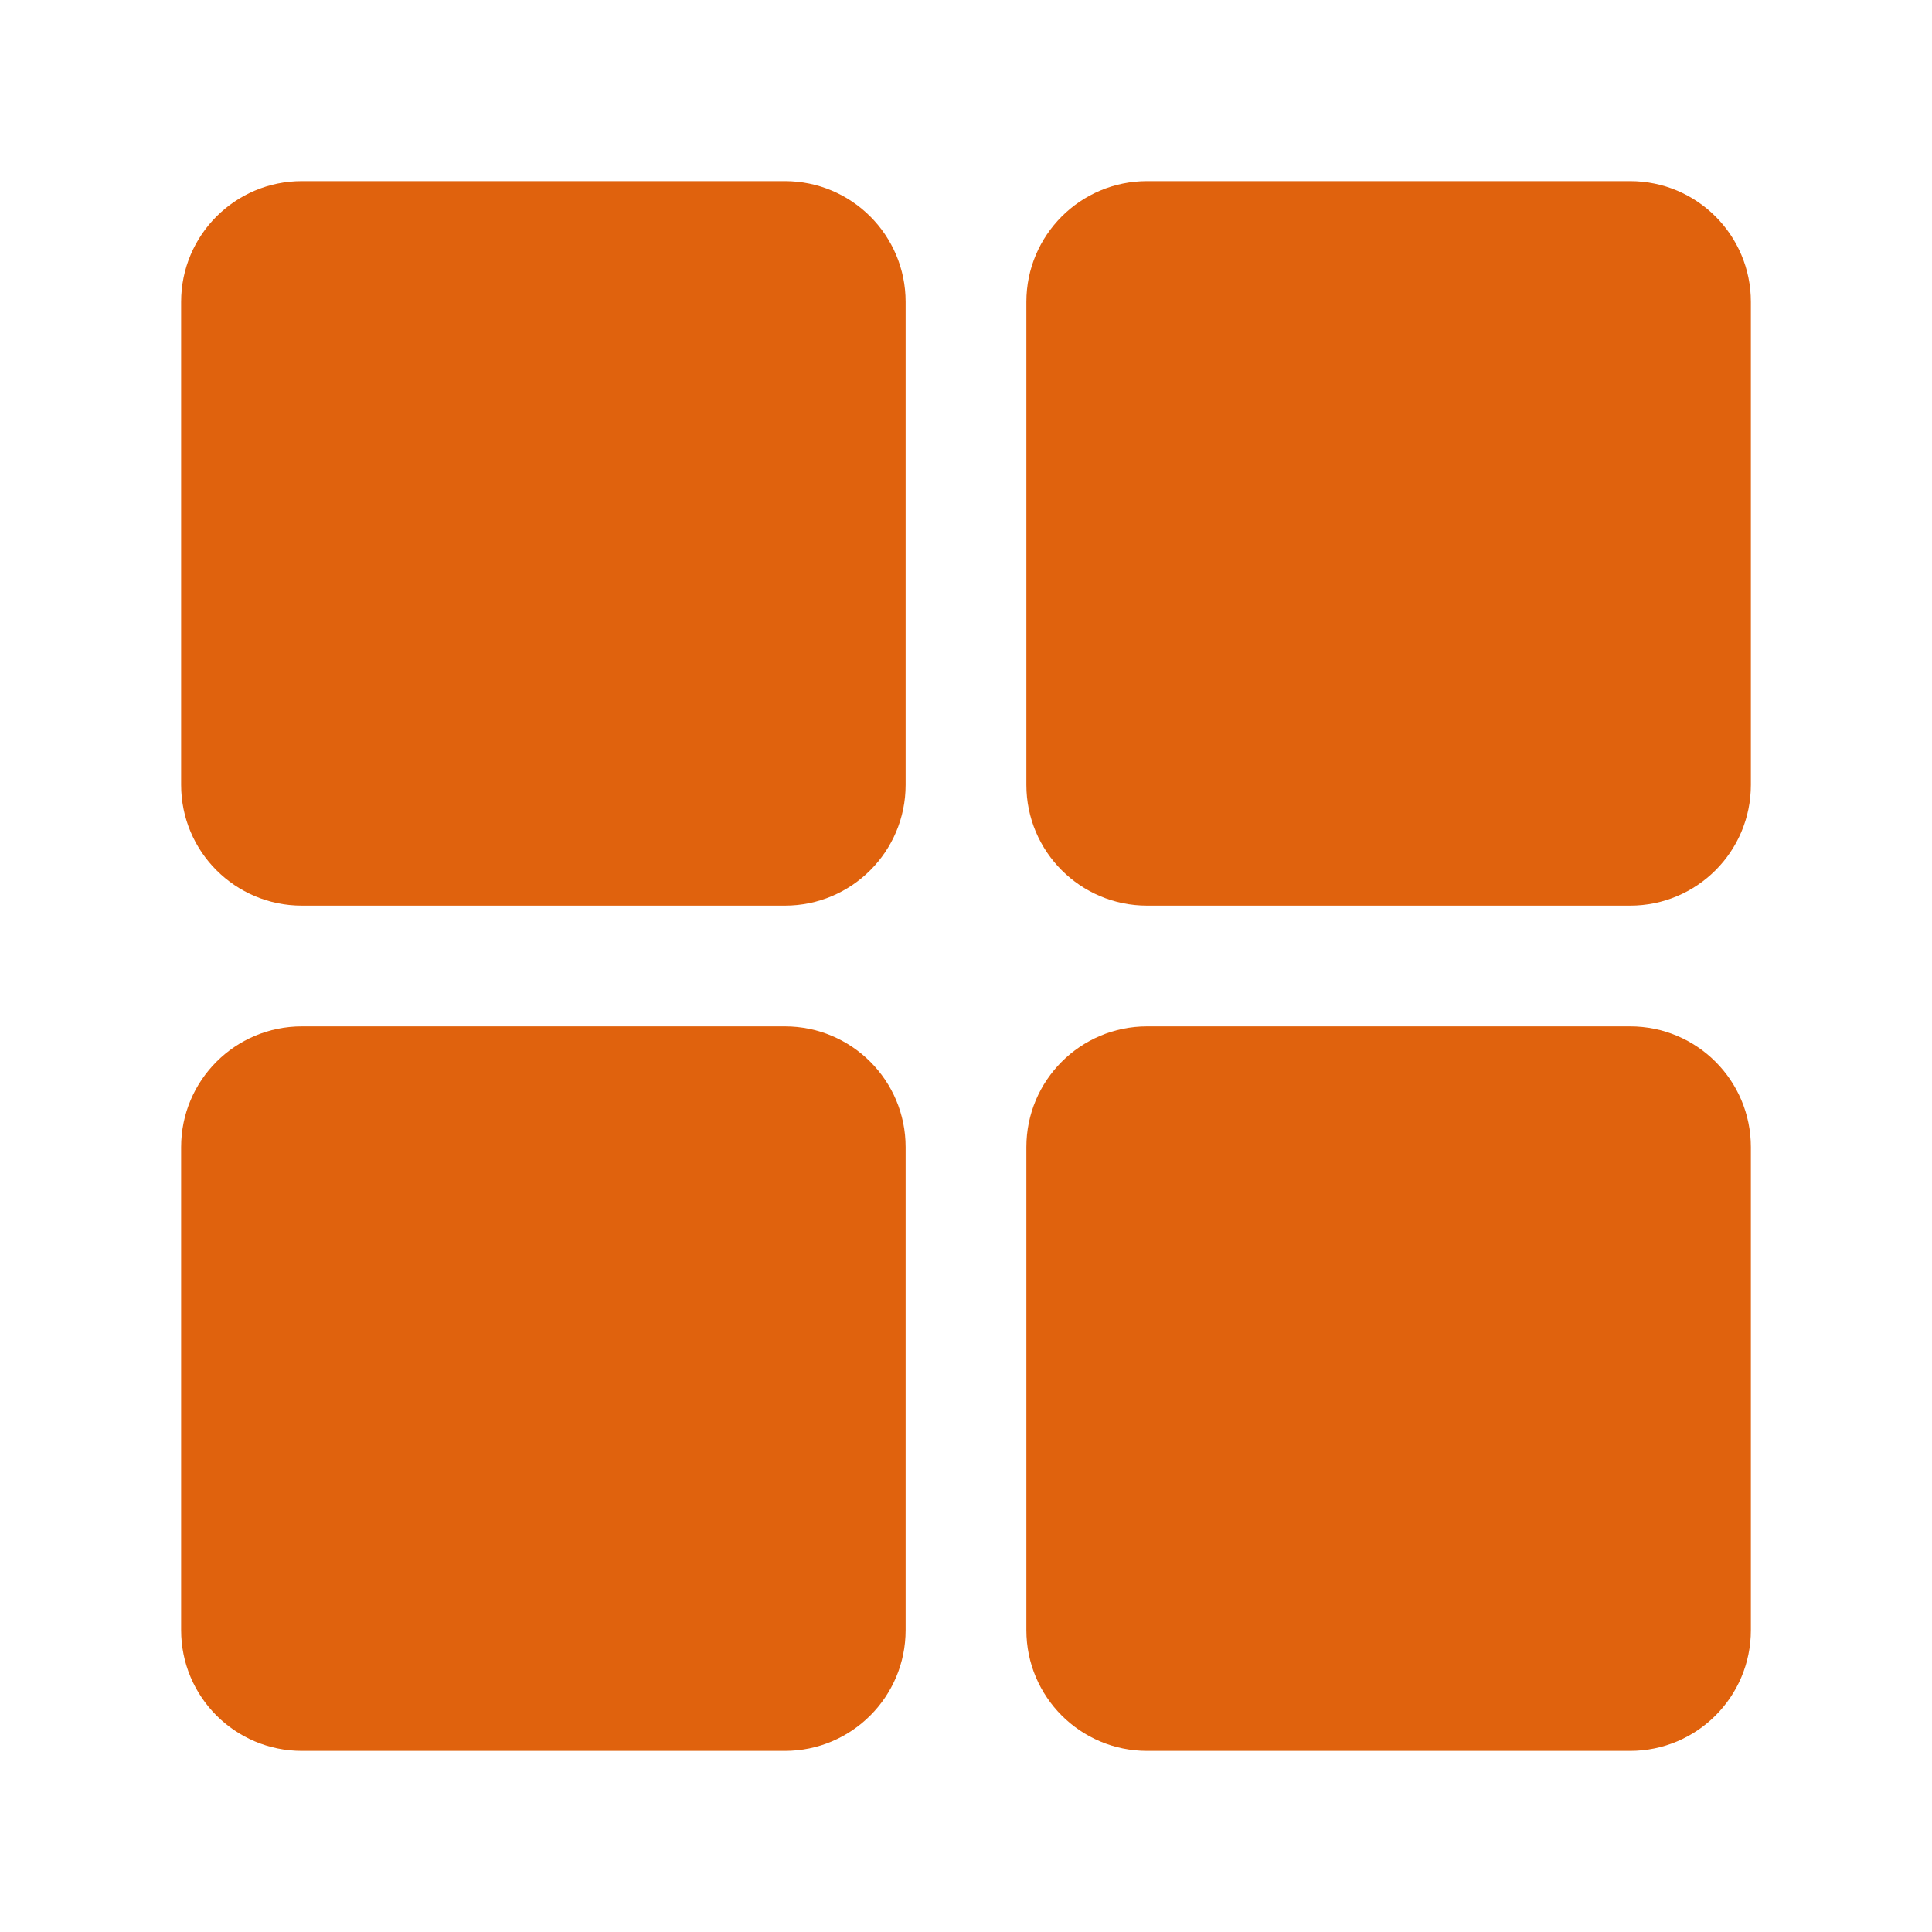
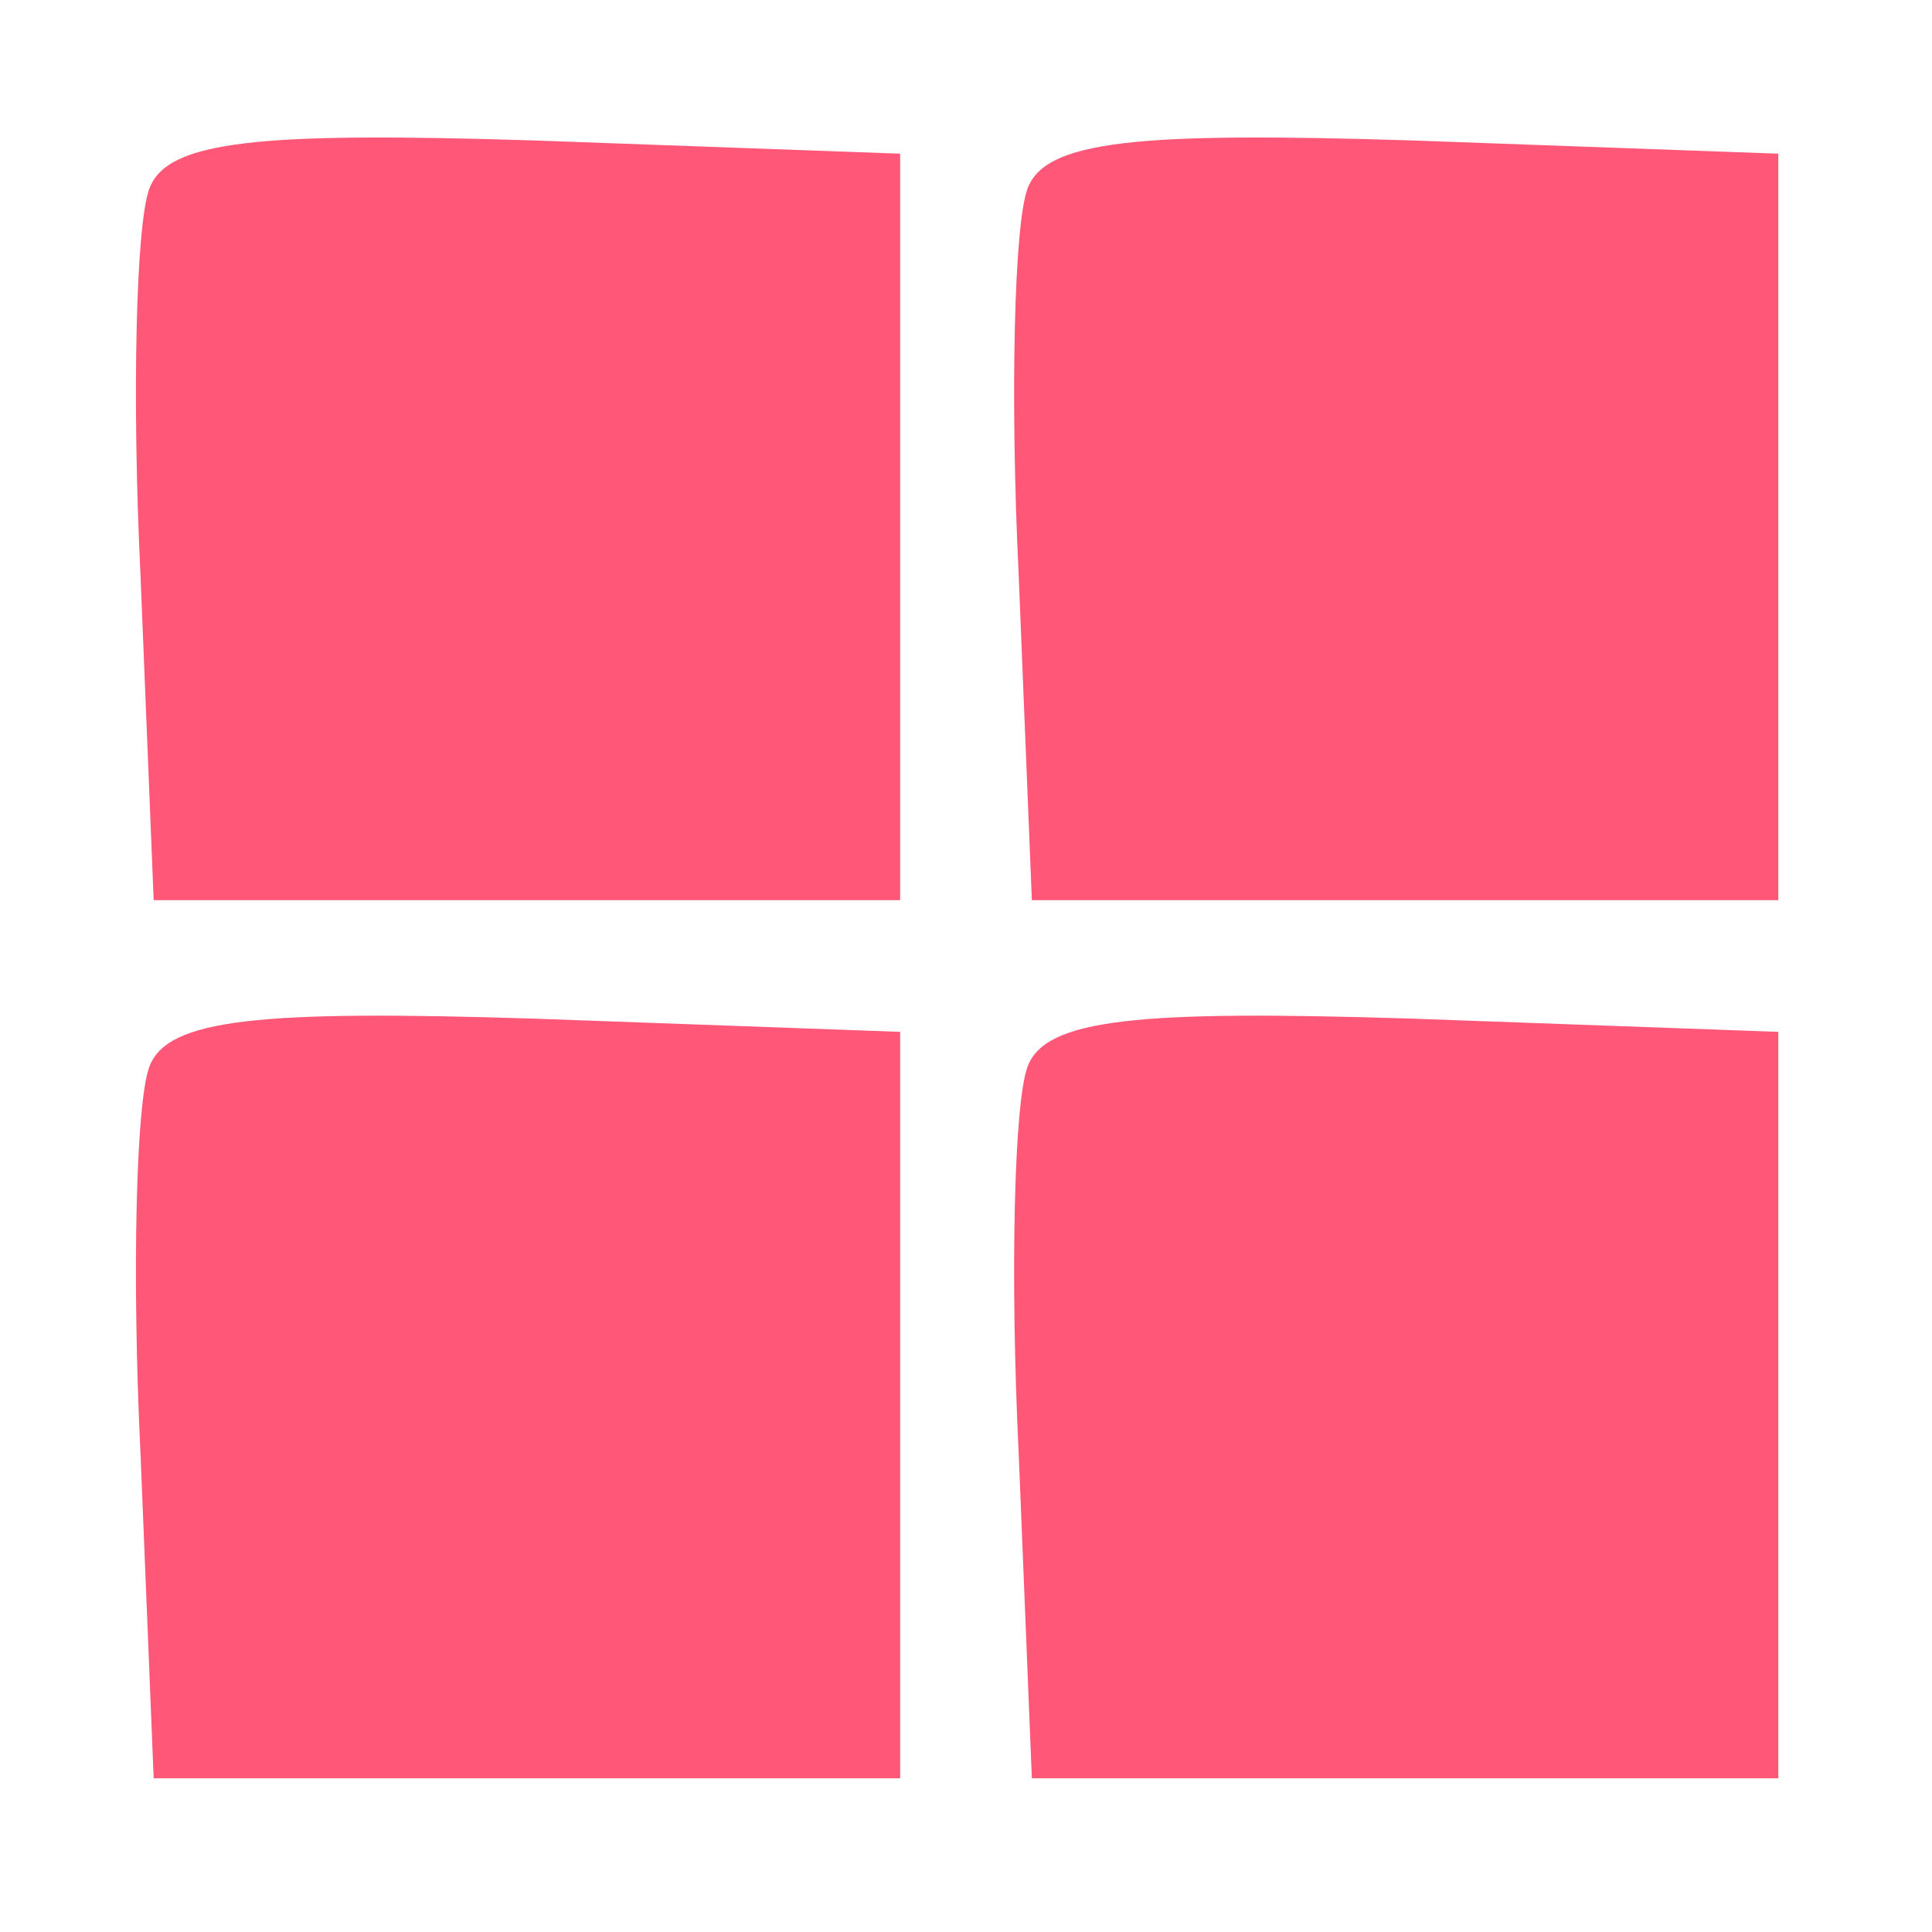
- <svg xmlns="http://www.w3.org/2000/svg" t="1634974060083" class="icon" viewBox="0 0 1024 1024" version="1.1" p-id="8853" width="48" height="48">
-   <defs>
-     <style type="text/css" />
-   </defs>
-   <path d="M928 608C928 572.64 899.36 544 864 544 792.96 544 679.04 544 608 544 572.64 544 544 572.64 544 608 544 679.04 544 792.96 544 864 544 899.36 572.64 928 608 928 679.04 928 792.96 928 864 928 899.36 928 928 899.36 928 864 928 792.96 928 679.04 928 608ZM480 608C480 572.64 451.36 544 416 544 344.96 544 231.04 544 160 544 124.64 544 96 572.64 96 608 96 679.04 96 792.96 96 864 96 899.36 124.64 928 160 928 231.04 928 344.96 928 416 928 451.36 928 480 899.36 480 864 480 792.96 480 679.04 480 608ZM480 160C480 124.64 451.36 96 416 96 344.96 96 231.04 96 160 96 124.64 96 96 124.64 96 160 96 231.04 96 344.96 96 416 96 451.36 124.64 480 160 480 231.04 480 344.96 480 416 480 451.36 480 480 451.36 480 416 480 344.96 480 231.04 480 160ZM928 160C928 124.64 899.36 96 864 96 792.96 96 679.04 96 608 96 572.64 96 544 124.64 544 160 544 231.04 544 344.96 544 416 544 451.36 572.64 480 608 480 679.04 480 792.96 480 864 480 899.36 480 928 451.36 928 416 928 344.96 928 231.04 928 160Z" p-id="8854" fill="#e0620d" />
+ <svg xmlns="http://www.w3.org/2000/svg" version="1.0" width="44pt" height="44pt" viewBox="0 0 44 44" preserveAspectRatio="xMidYMid meet">
+   <g transform="translate(0,44) scale(0.1,-0.1)" fill="#ff5777" stroke="none">
+     <path d="M34 397 c-3 -8 -4 -47 -2 -88 l3 -74 85 0 85 0 0 85 0 85 -83 3 c-63 2 -84 0 -88 -11z" />
+     <path d="M234 397 c-3 -8 -4 -47 -2 -88 l3 -74 85 0 85 0 0 85 0 85 -83 3 c-63 2 -84 0 -88 -11z" />
+     <path d="M34 197 c-3 -8 -4 -47 -2 -88 l3 -74 85 0 85 0 0 85 0 85 -83 3 c-63 2 -84 0 -88 -11z" />
+     <path d="M234 197 c-3 -8 -4 -47 -2 -88 l3 -74 85 0 85 0 0 85 0 85 -83 3 c-63 2 -84 0 -88 -11z" />
+   </g>
</svg>
